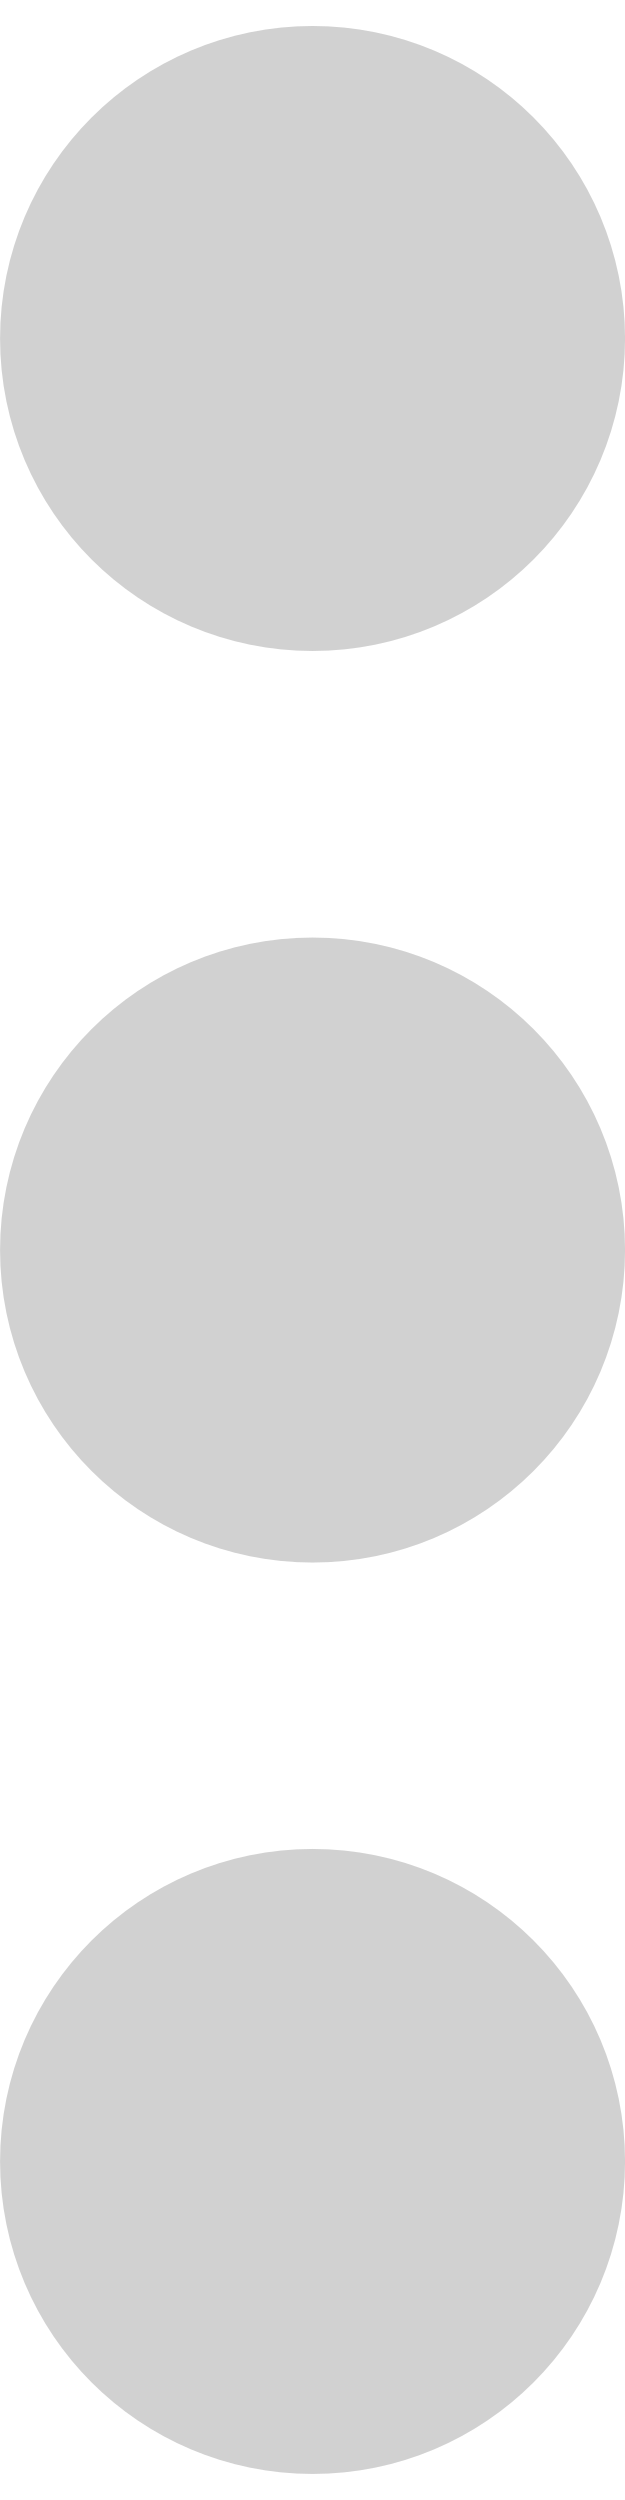
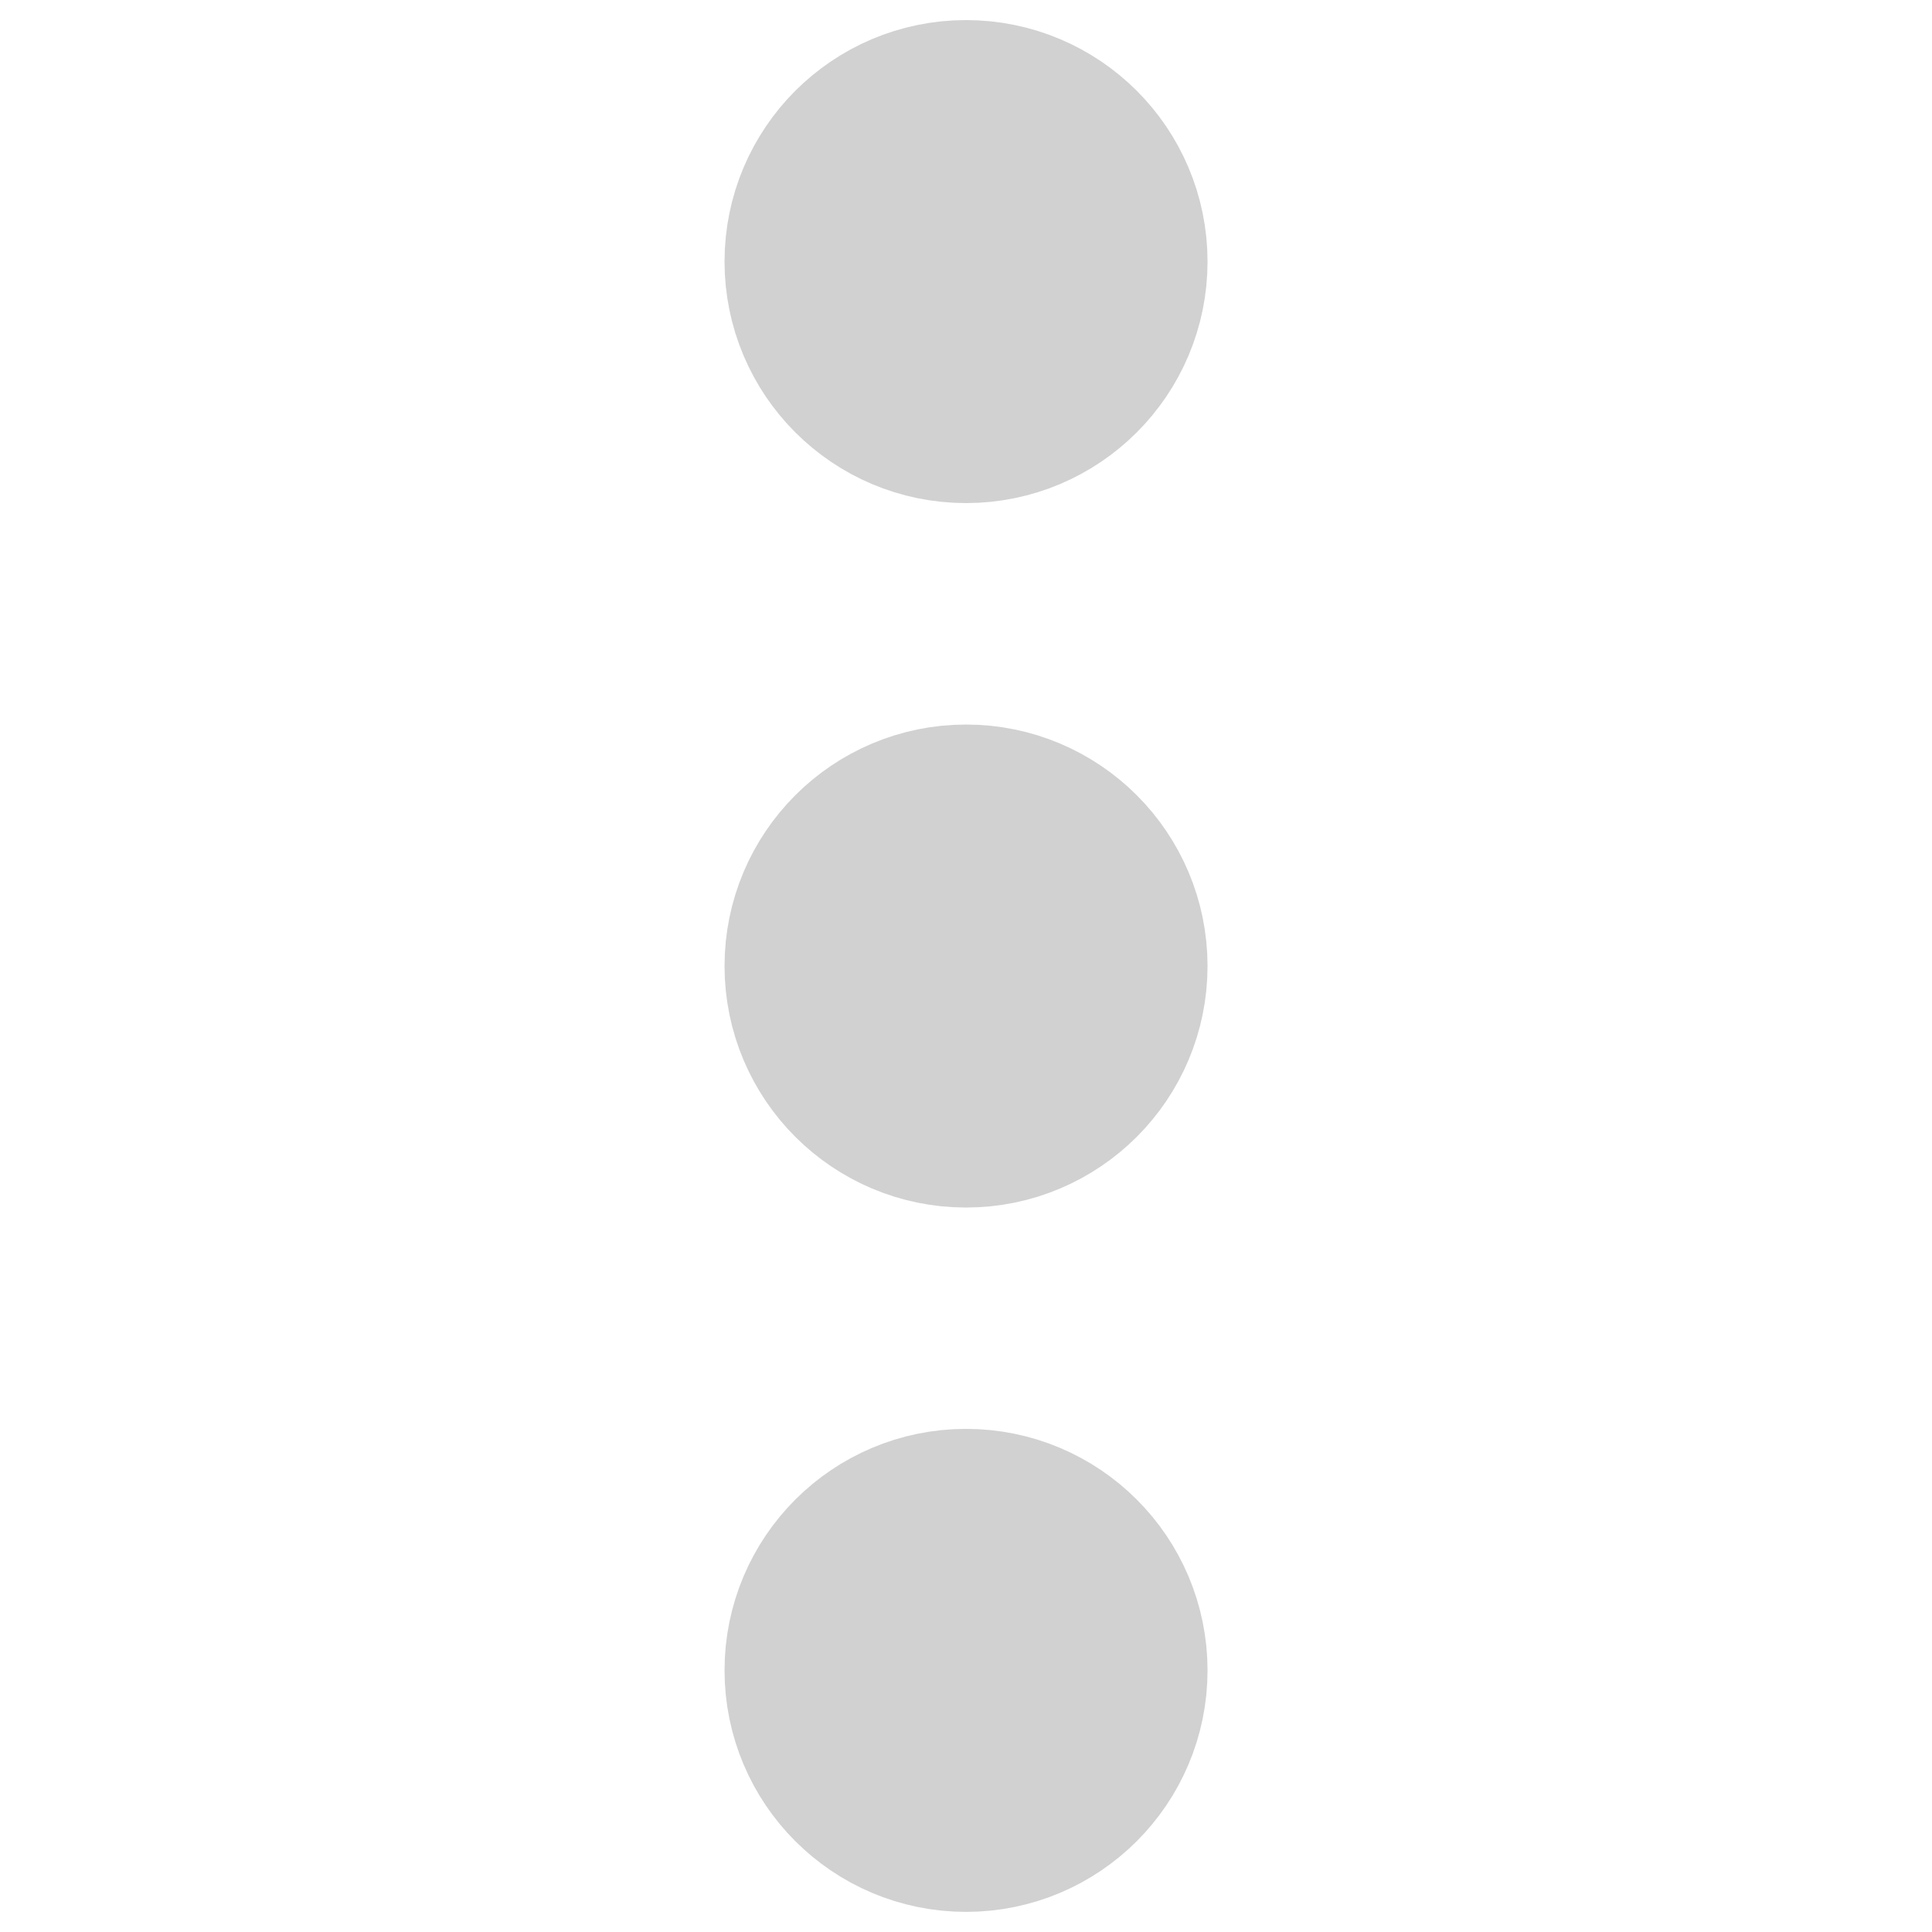
- <svg xmlns="http://www.w3.org/2000/svg" width="4px" height="16px" viewBox="0 0 4 16" version="1.1">
+ <svg xmlns="http://www.w3.org/2000/svg" width="16px" height="16px" viewBox="0 0 4 16" version="1.1">
  <g id="Final" stroke="none" stroke-width="1" fill="none" fill-rule="evenodd">
    <g id="Profile---Beats---Centered" transform="translate(-992, -1648)">
      <g id="Player" transform="translate(0, 1623)">
        <g id="icon-more-horizontal">
          <g transform="translate(994, 33) rotate(90) translate(-994, -33) translate(984, 23)">
            <g id="Icon" transform="translate(3, 9)" stroke="#D1D1D1" stroke-linecap="round" stroke-linejoin="round" stroke-width="2">
              <g id="Icon-Group" transform="translate(0.333333, 0.166667)">
                <circle id="Icon-Oval" cx="6.667" cy="0.833" r="1" />
                <circle id="Icon-Oval" cx="12.5" cy="0.833" r="1" />
                <circle id="Icon-Oval" cx="0.833" cy="0.833" r="1" />
              </g>
            </g>
            <rect id="ViewBox" fill-rule="nonzero" x="0" y="0" width="20" height="20" />
          </g>
        </g>
      </g>
    </g>
  </g>
</svg>
